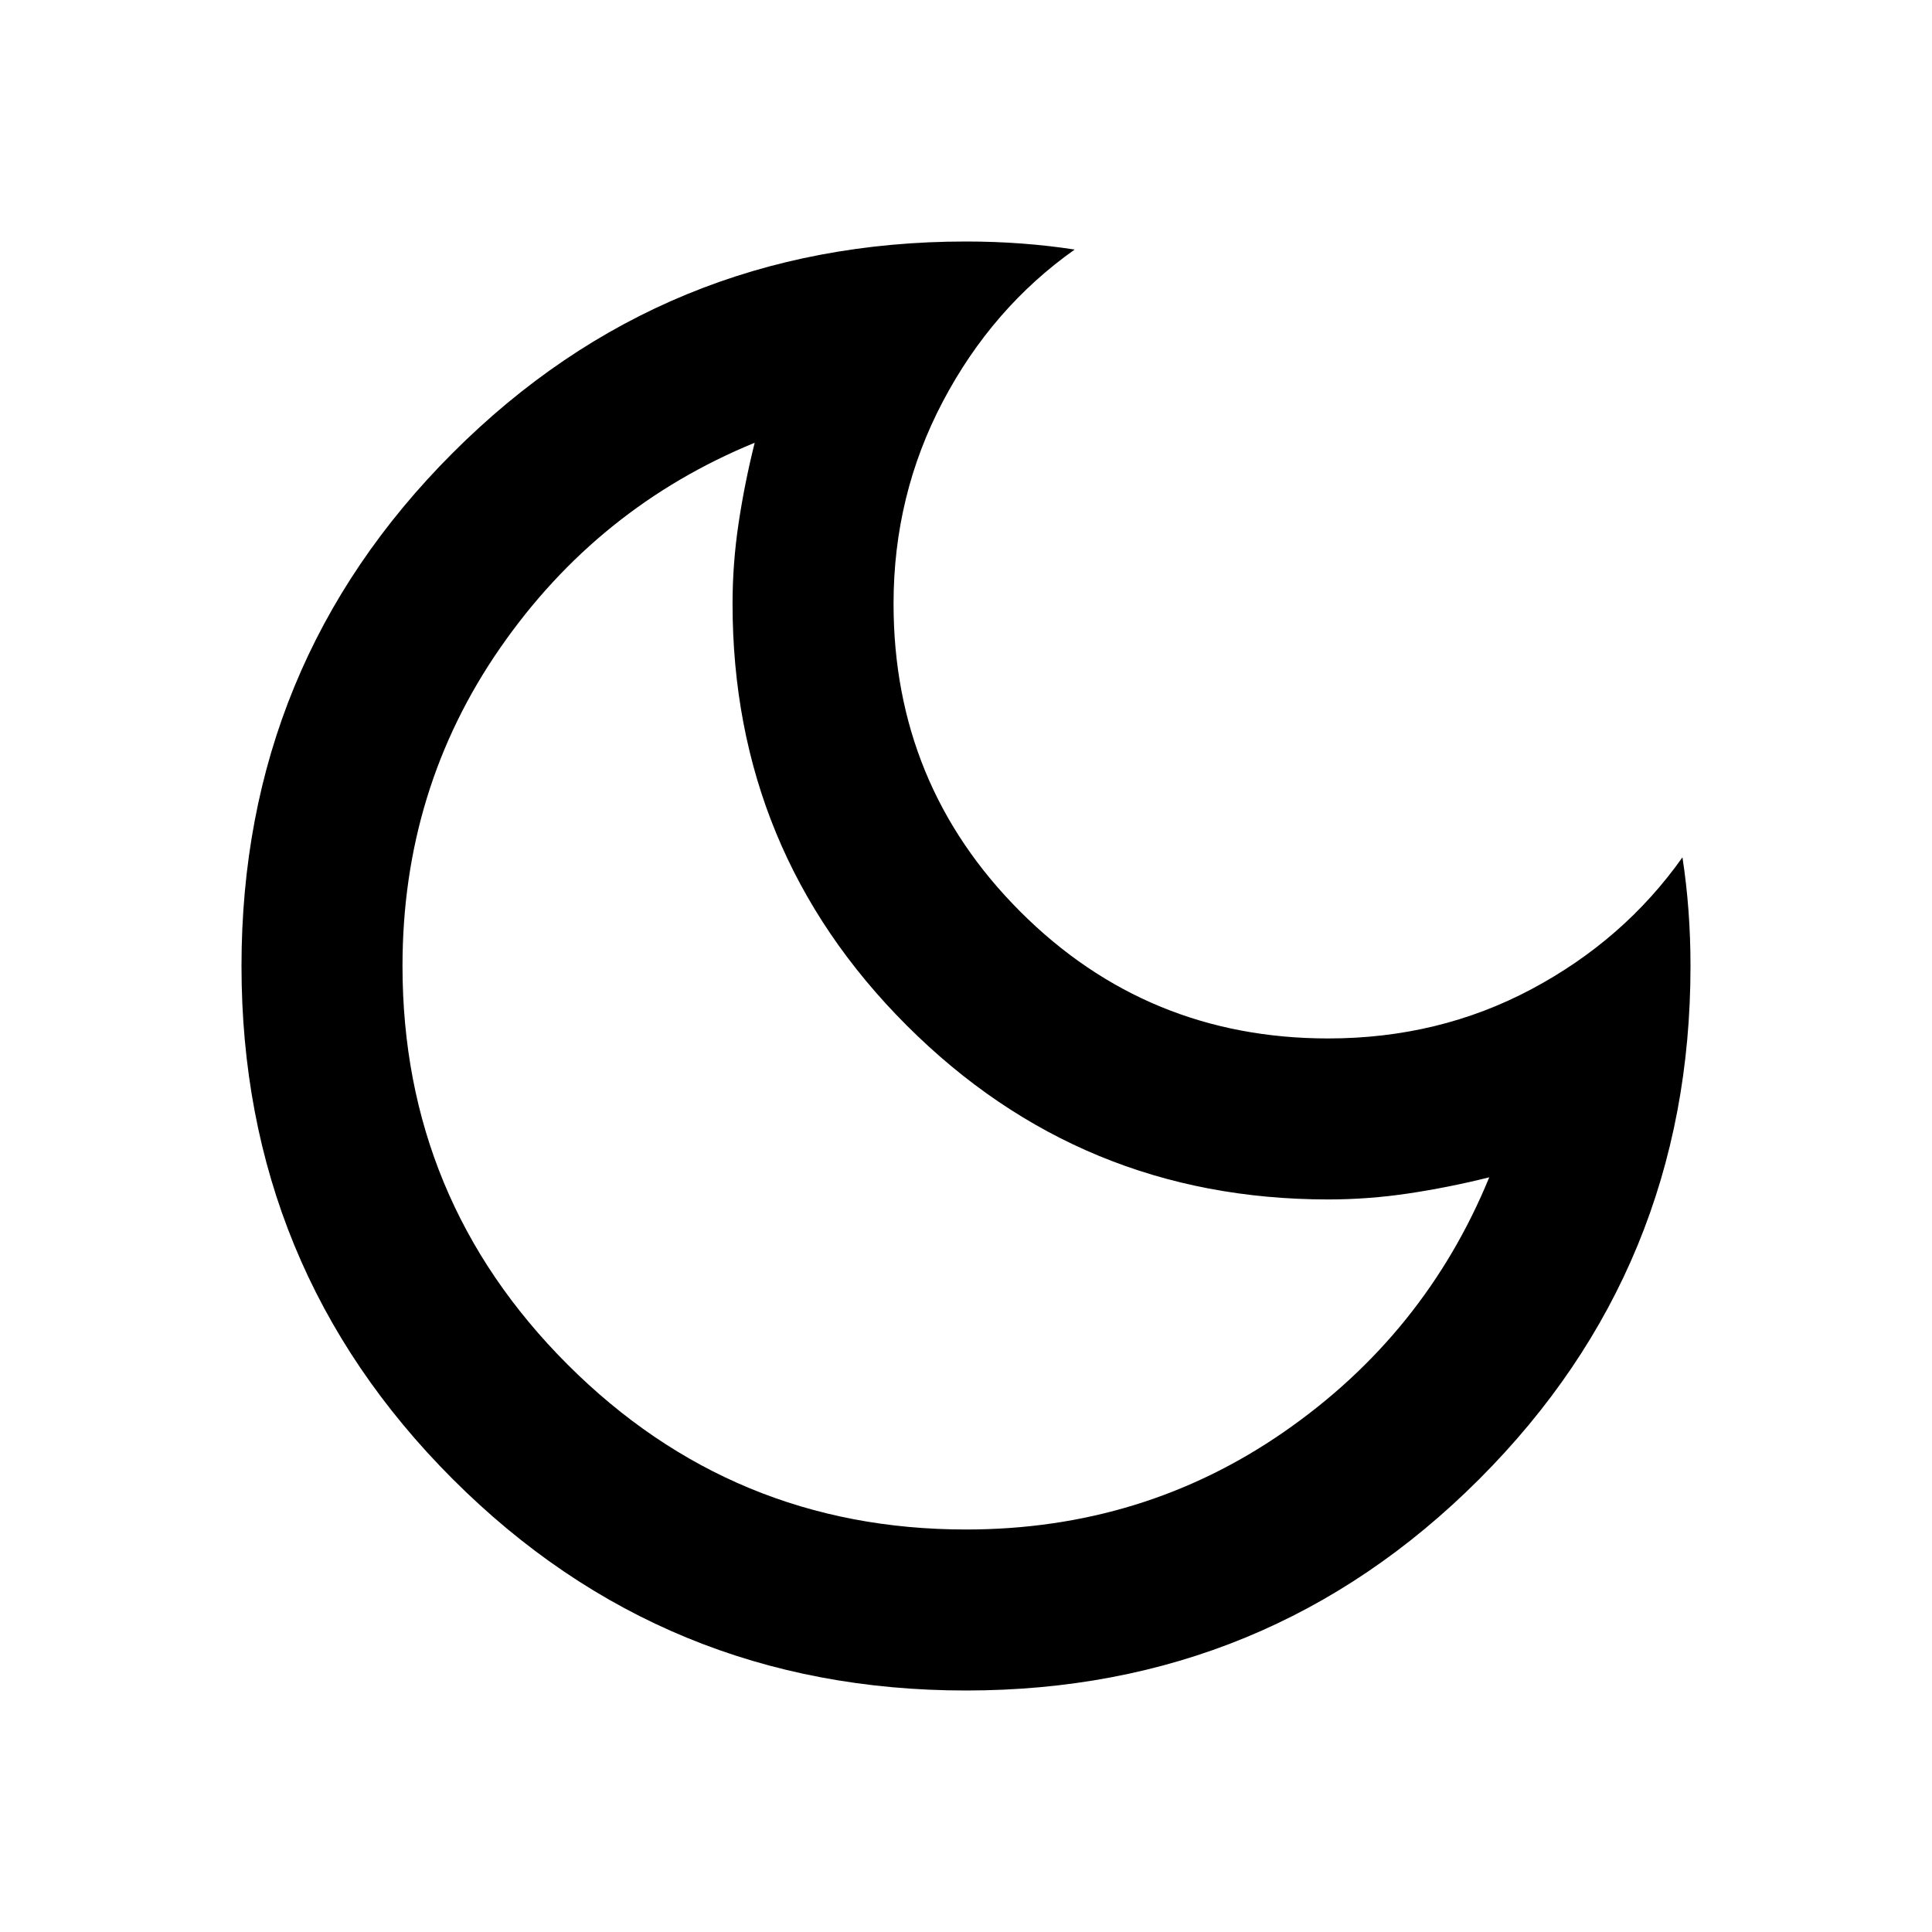
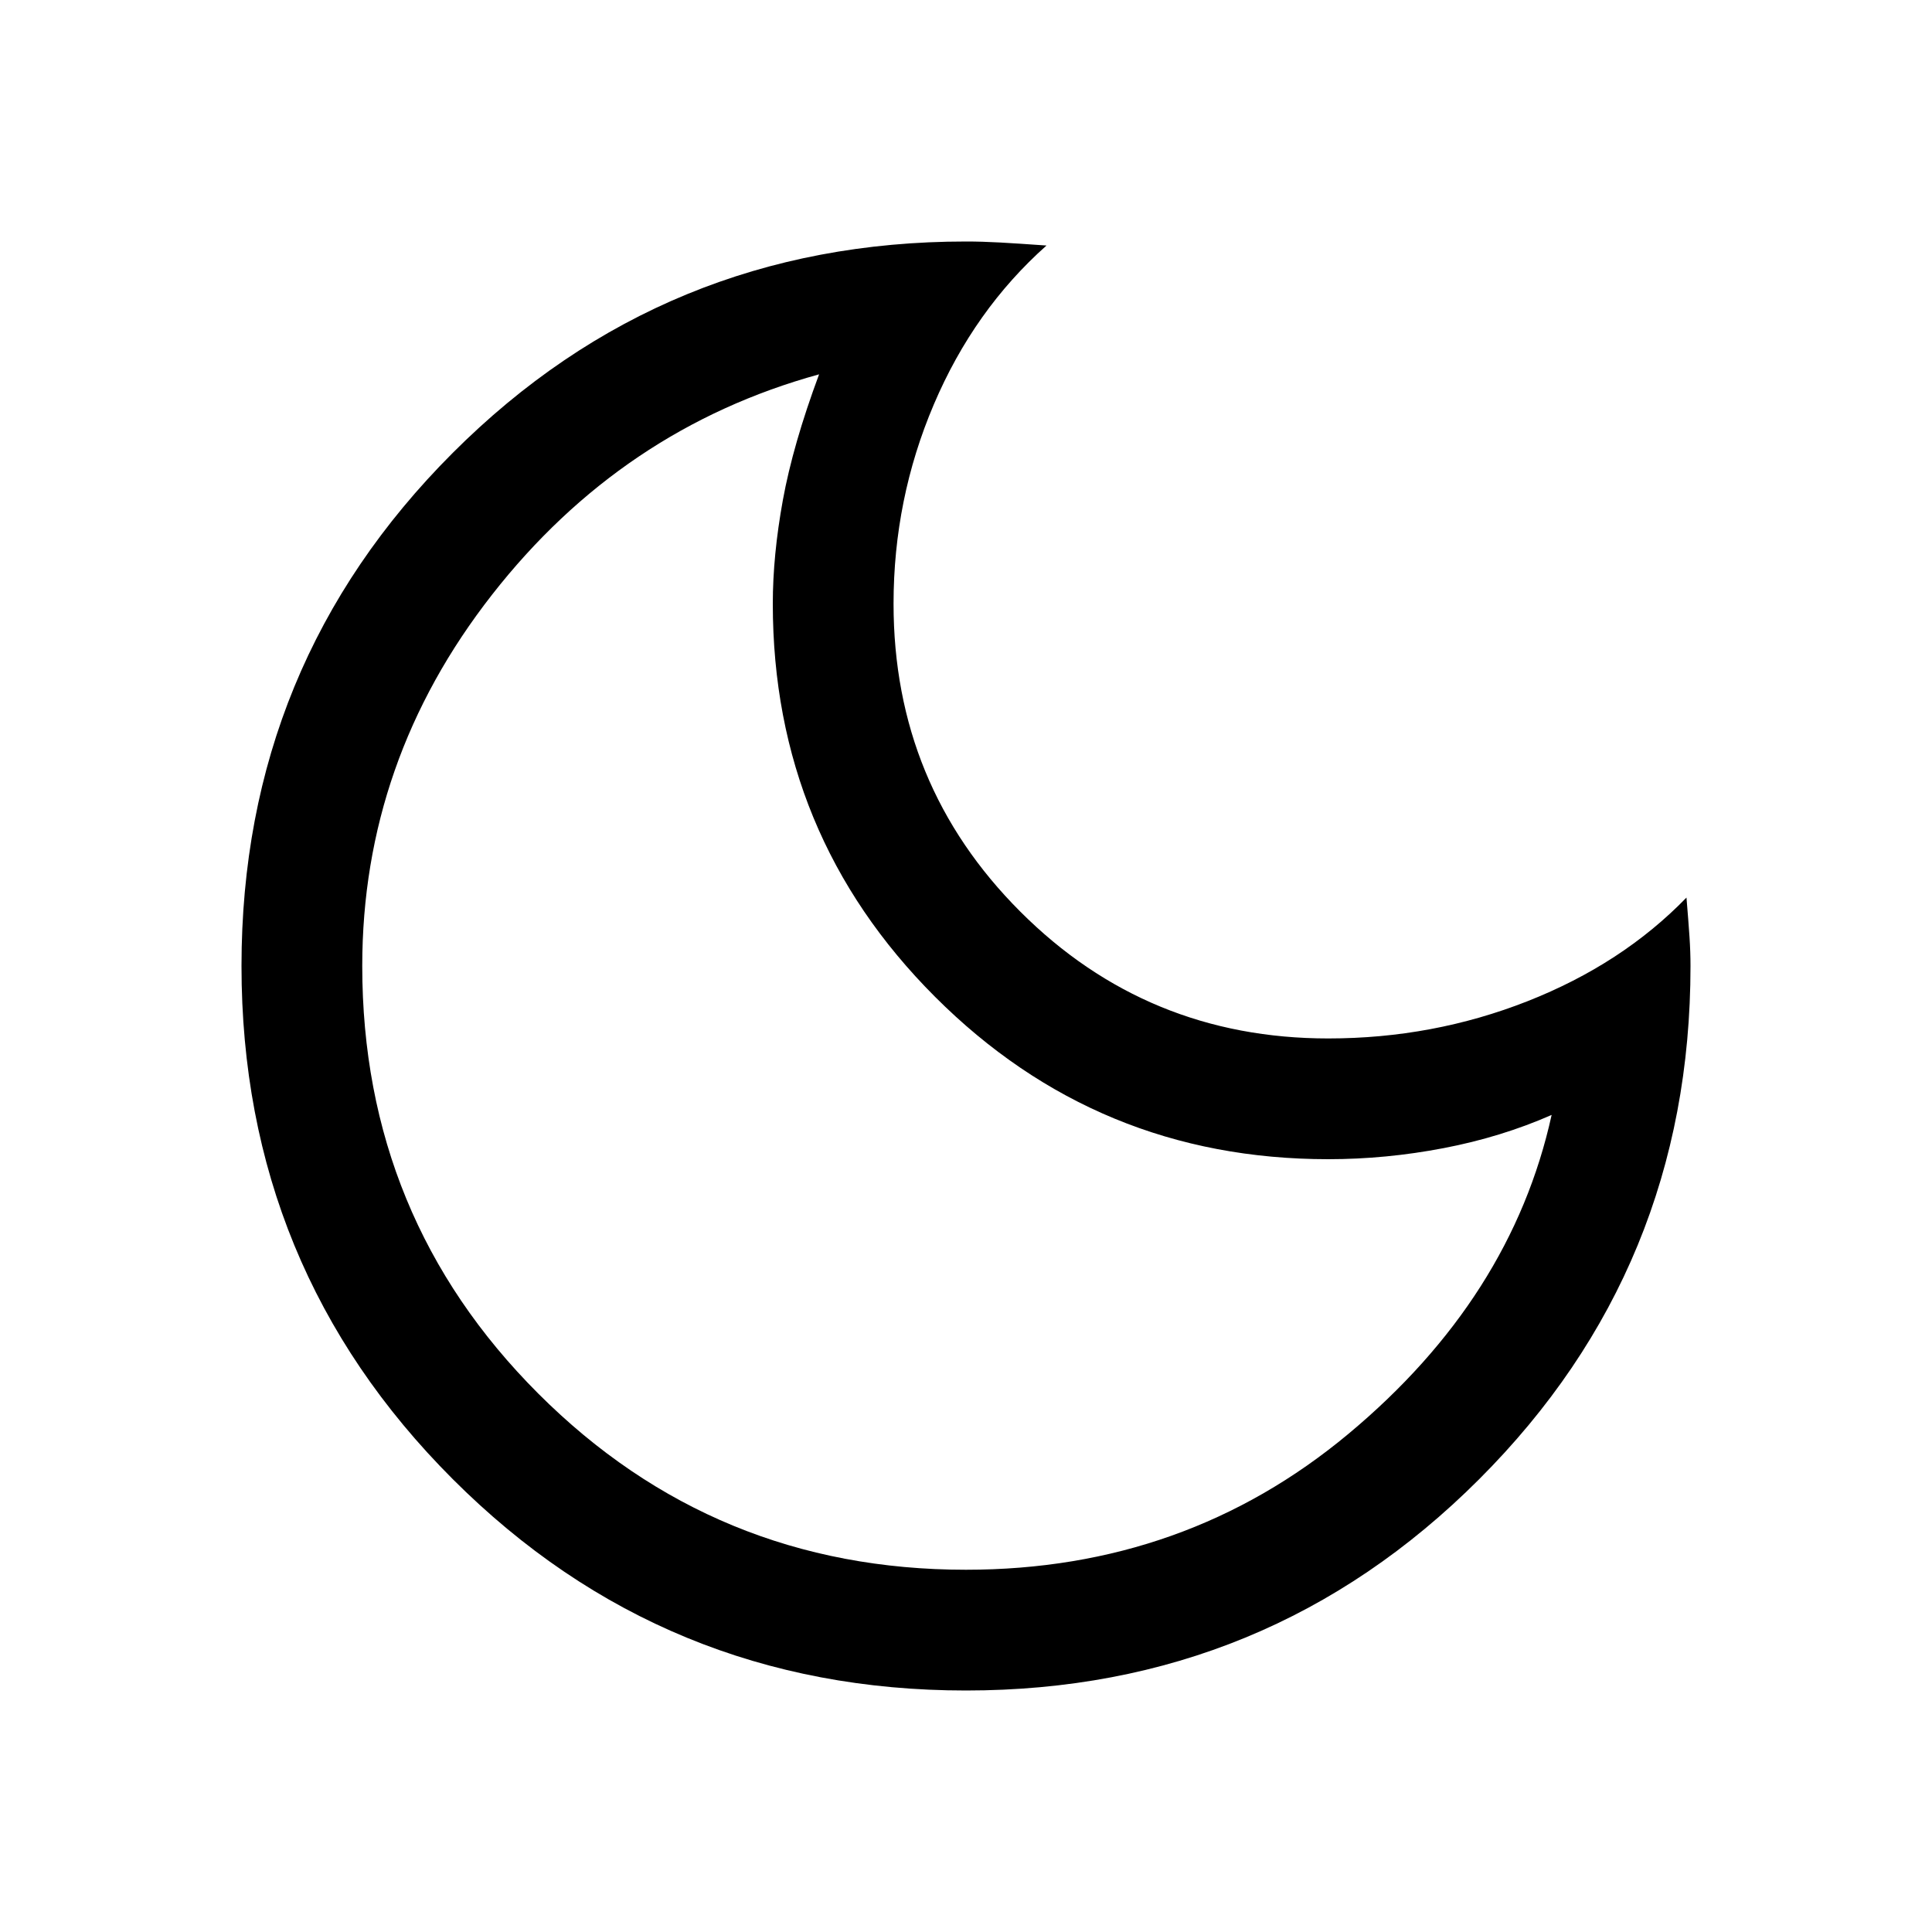
- <svg xmlns="http://www.w3.org/2000/svg" height="24px" viewBox="0 -960 960 960" width="24px" fill="#000000">
-   <path d="M480-120q-150 0-255-105T120-480q0-150 105-255t255-105q14 0 27.5 1t26.5 3q-41 29-65.5 75.5T444-660q0 90 63 153t153 63q55 0 101-24.5t75-65.5q2 13 3 26.5t1 27.5q0 150-105 255T480-120Zm0-80q88 0 158-48.5T740-375q-20 5-40 8t-40 3q-123 0-209.5-86.5T364-660q0-20 3-40t8-40q-78 32-126.5 102T200-480q0 116 82 198t198 82Zm-10-270Z" />
+ <svg xmlns="http://www.w3.org/2000/svg" height="48" viewBox="0 -960 960 960" width="48">
+   <path d="M480-120q-150 0-255-105T120-480q0-150 105-255t255-105q8 0 17 .5t23 1.5q-36 32-56 79t-20 99q0 90 63 153t153 63q52 0 99-18.5t79-51.5q1 12 1.5 19.5t.5 14.5q0 150-105 255T480-120Zm0-60q109 0 190-67.5T771-406q-25 11-53.667 16.5Q688.667-384 660-384q-114.689 0-195.345-80.655Q384-545.311 384-660q0-24 5-51.5t18-62.5q-98 27-162.5 109.5T180-480q0 125 87.5 212.5T480-180Zm-4-297Z" />
</svg>
